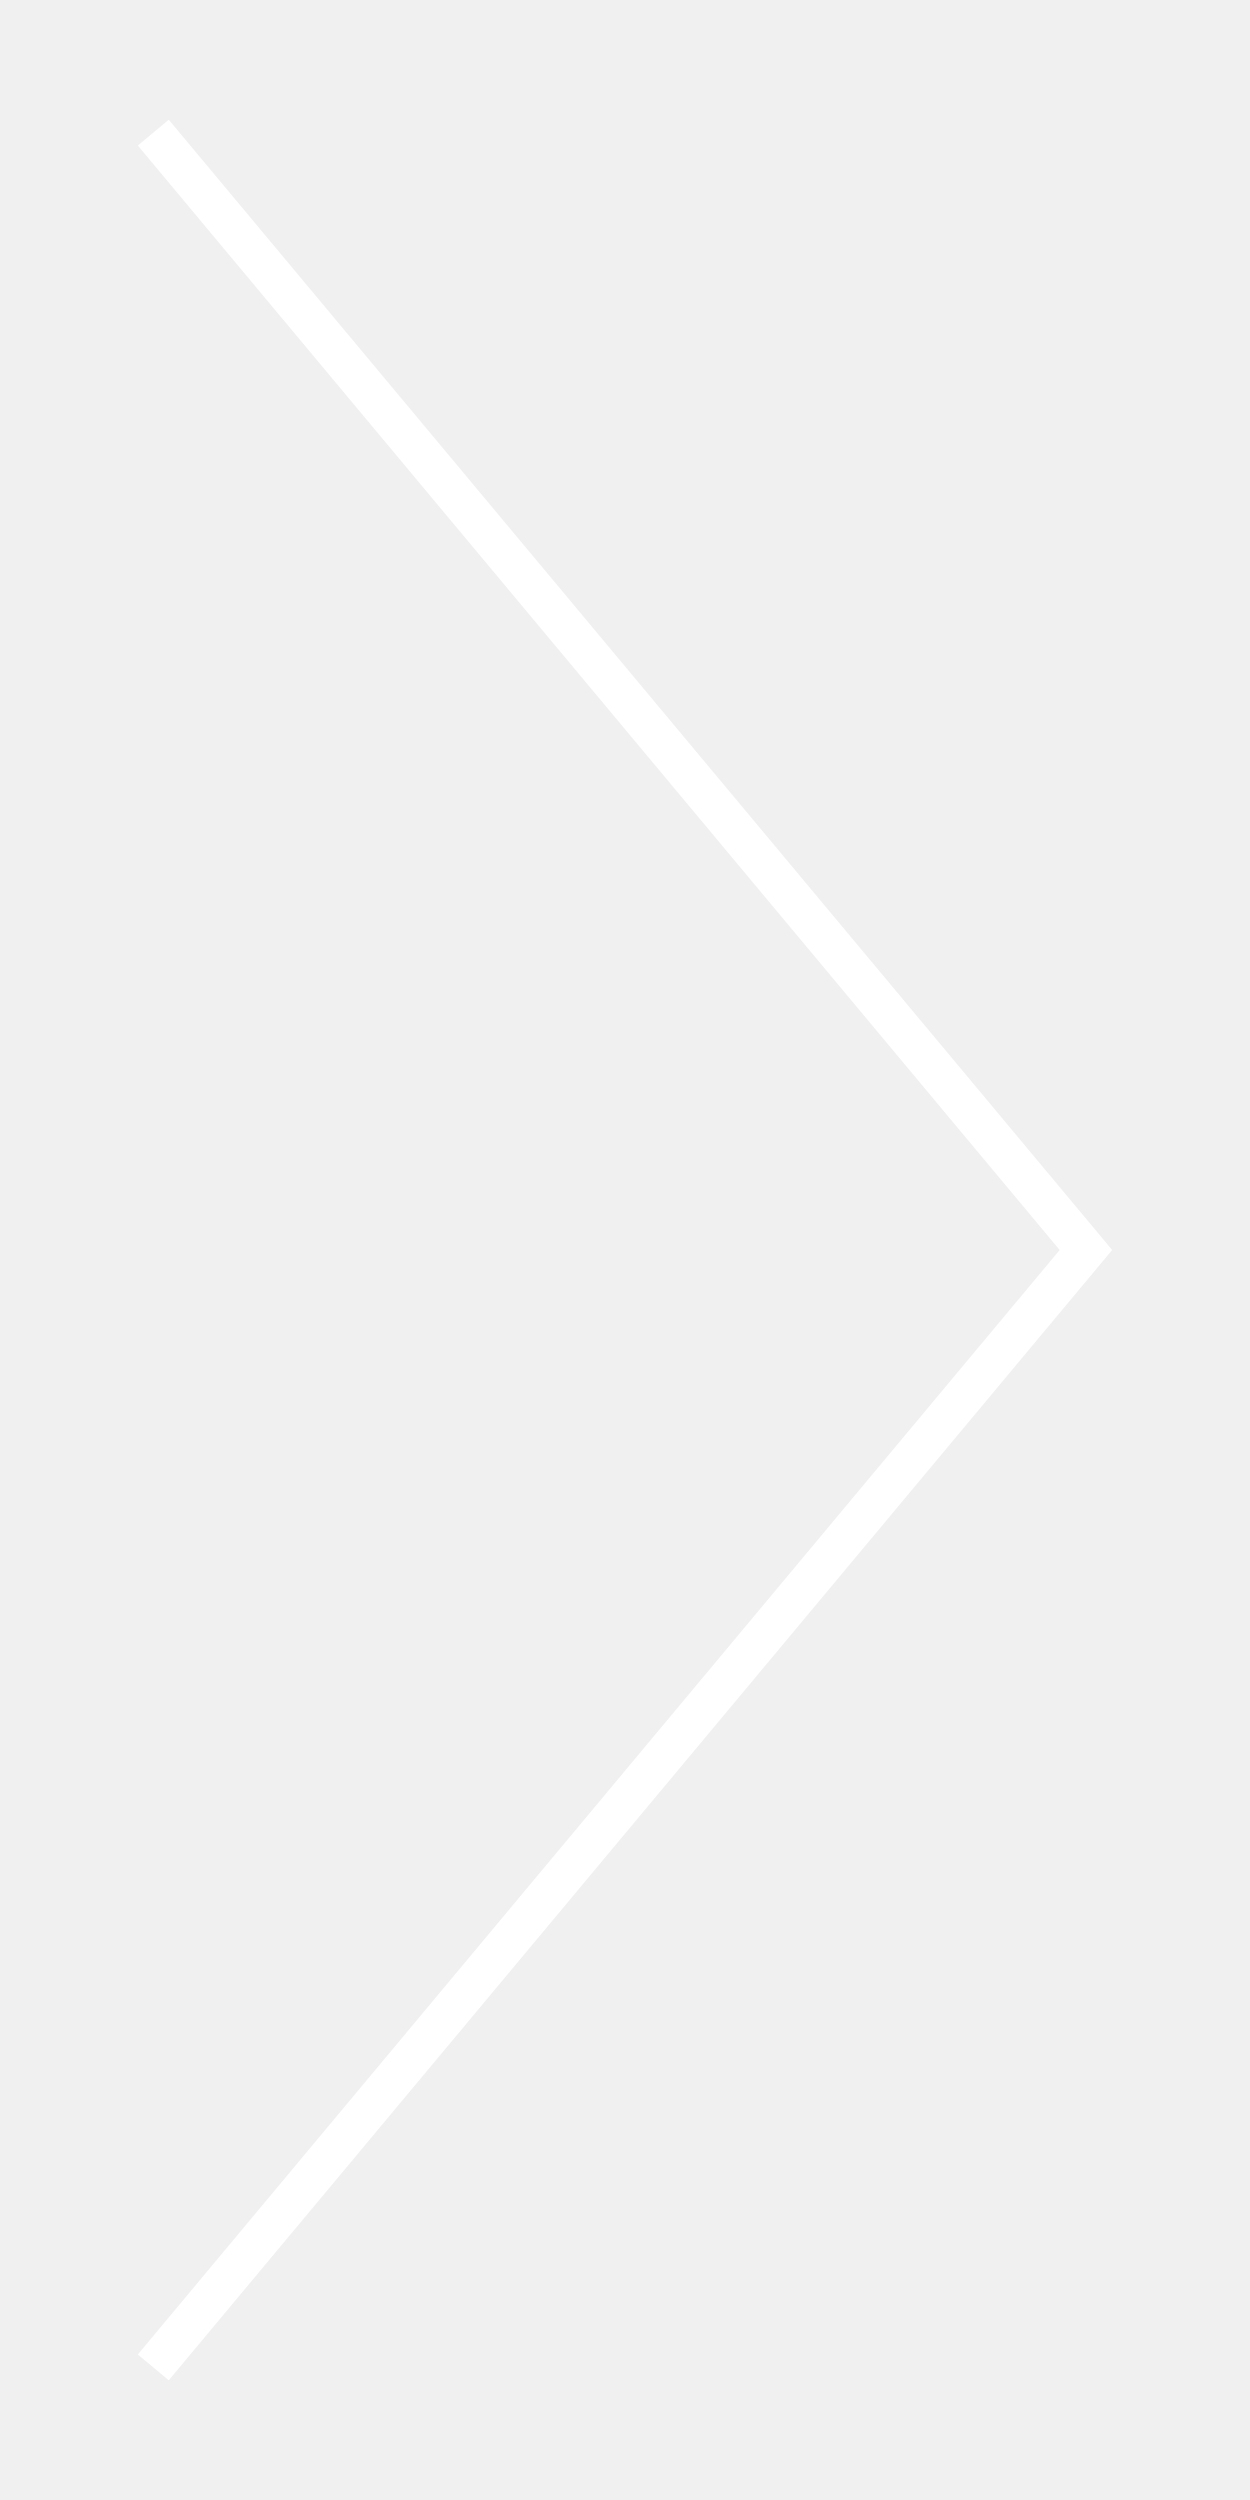
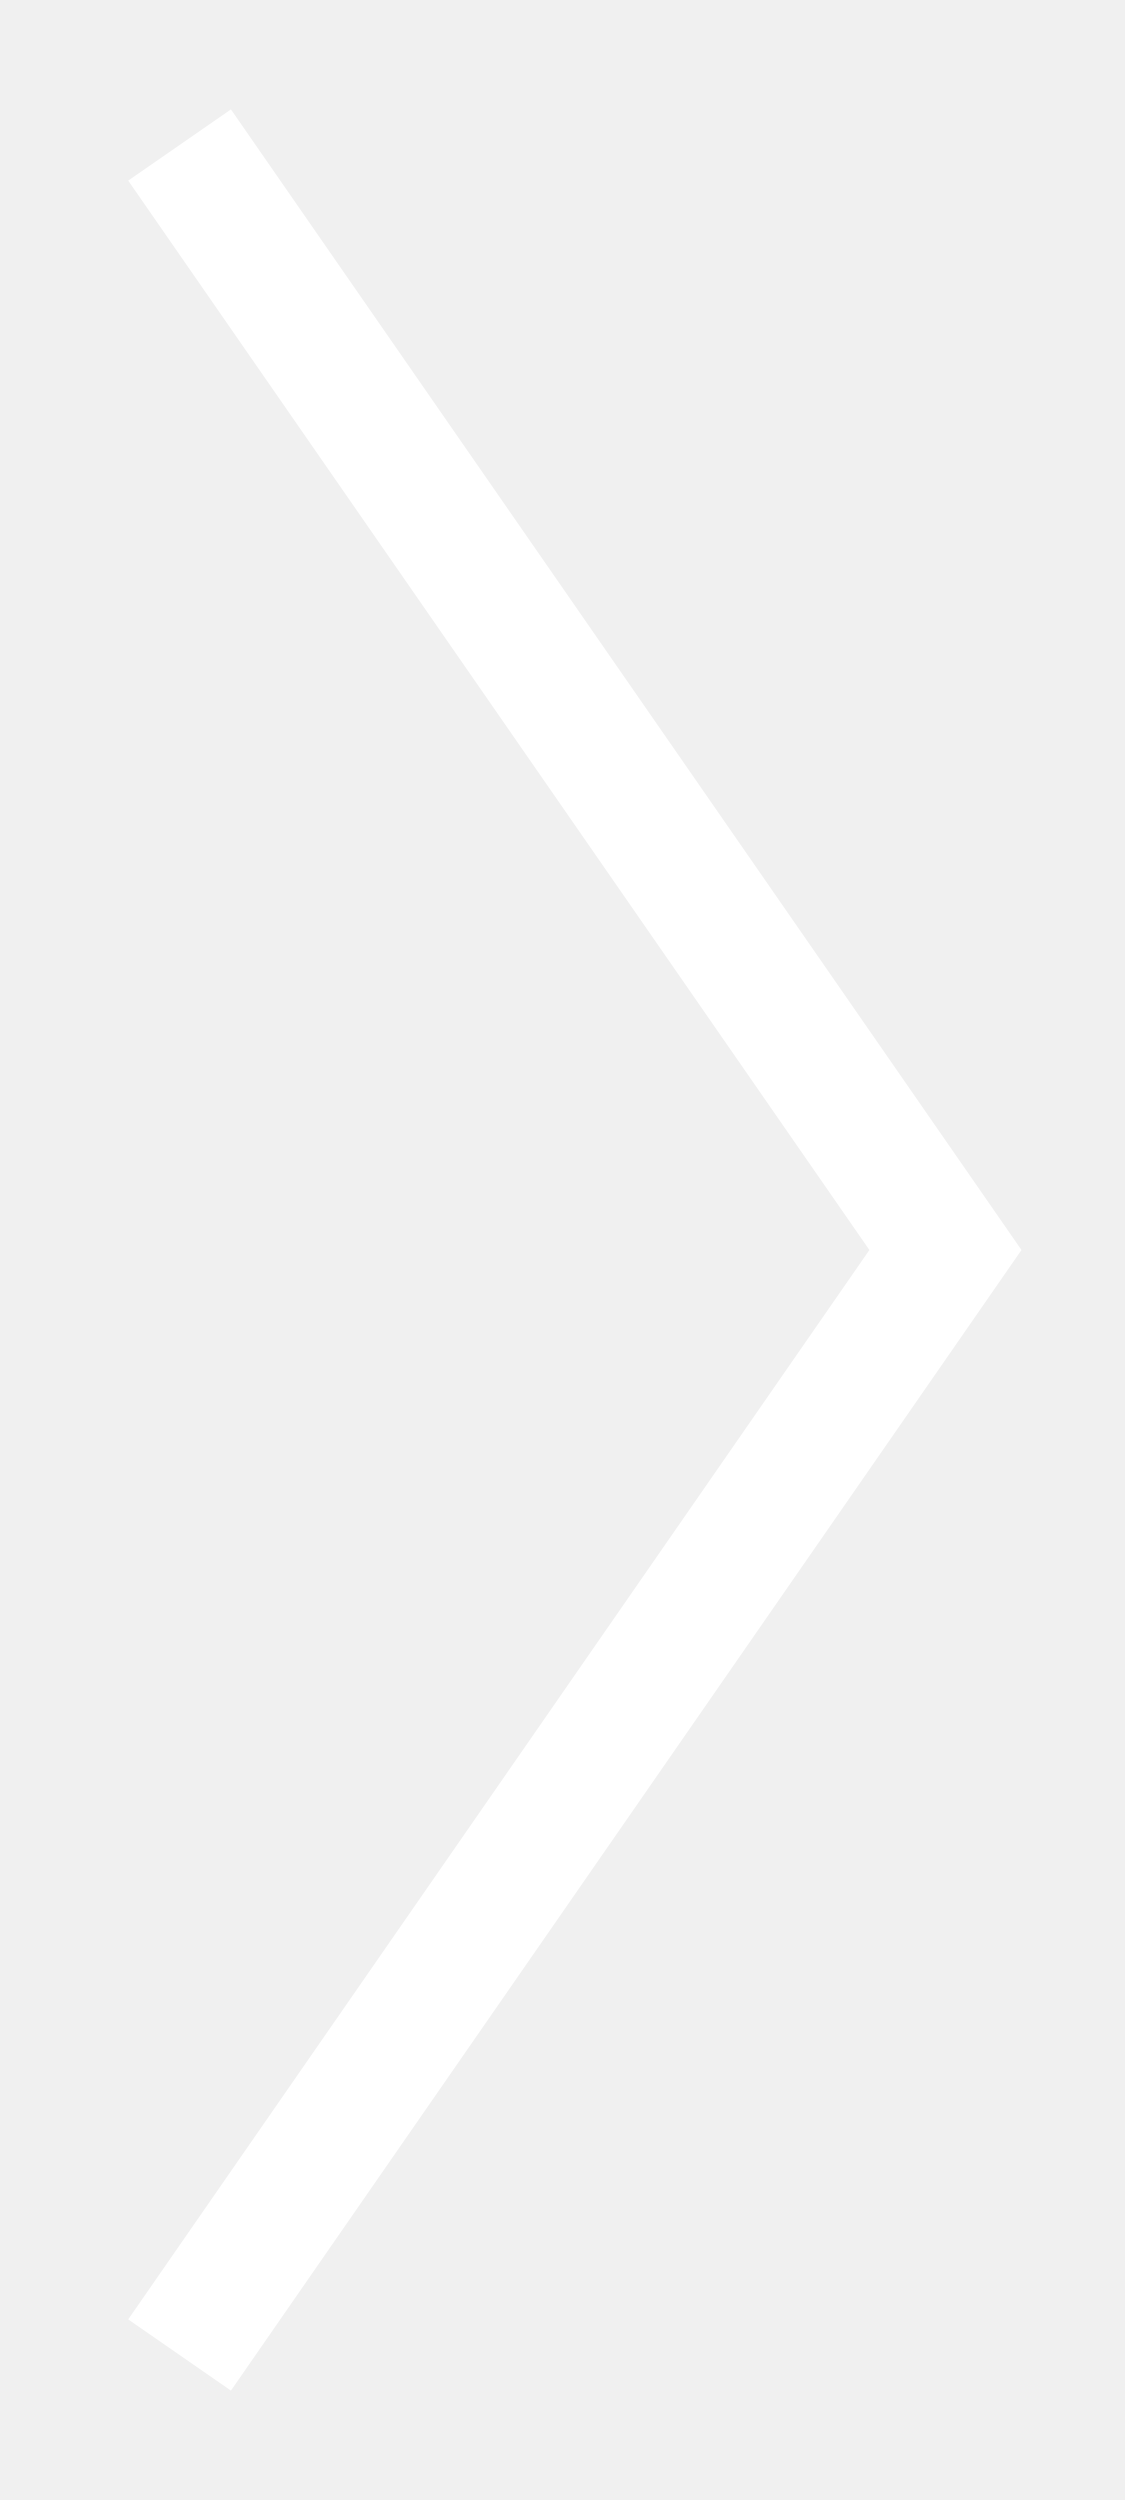
- <svg xmlns="http://www.w3.org/2000/svg" version="1.1" id="Layer_1" x="0px" y="0px" width="30px" height="60px" viewBox="0 0 30 60" enable-background="new 0 0 30 60" xml:space="preserve">
-   <polyline fill="none" stroke="#FFFFFF" stroke-width="0.967" stroke-miterlimit="10" points="3.679,3.183 26.062,30 3.679,56.817   " />
+ <svg xmlns="http://www.w3.org/2000/svg" version="1.1" id="Layer_1" x="0px" y="0px" width="18px" height="40px" viewBox="6 10 18 40" enable-background="new 6 10 18 40" xml:space="preserve">
+   <polyline fill="none" stroke="#FFFFFF" stroke-width="2" stroke-miterlimit="10" points="8.873,12.32 21.127,30 8.873,47.68 " />
</svg>
